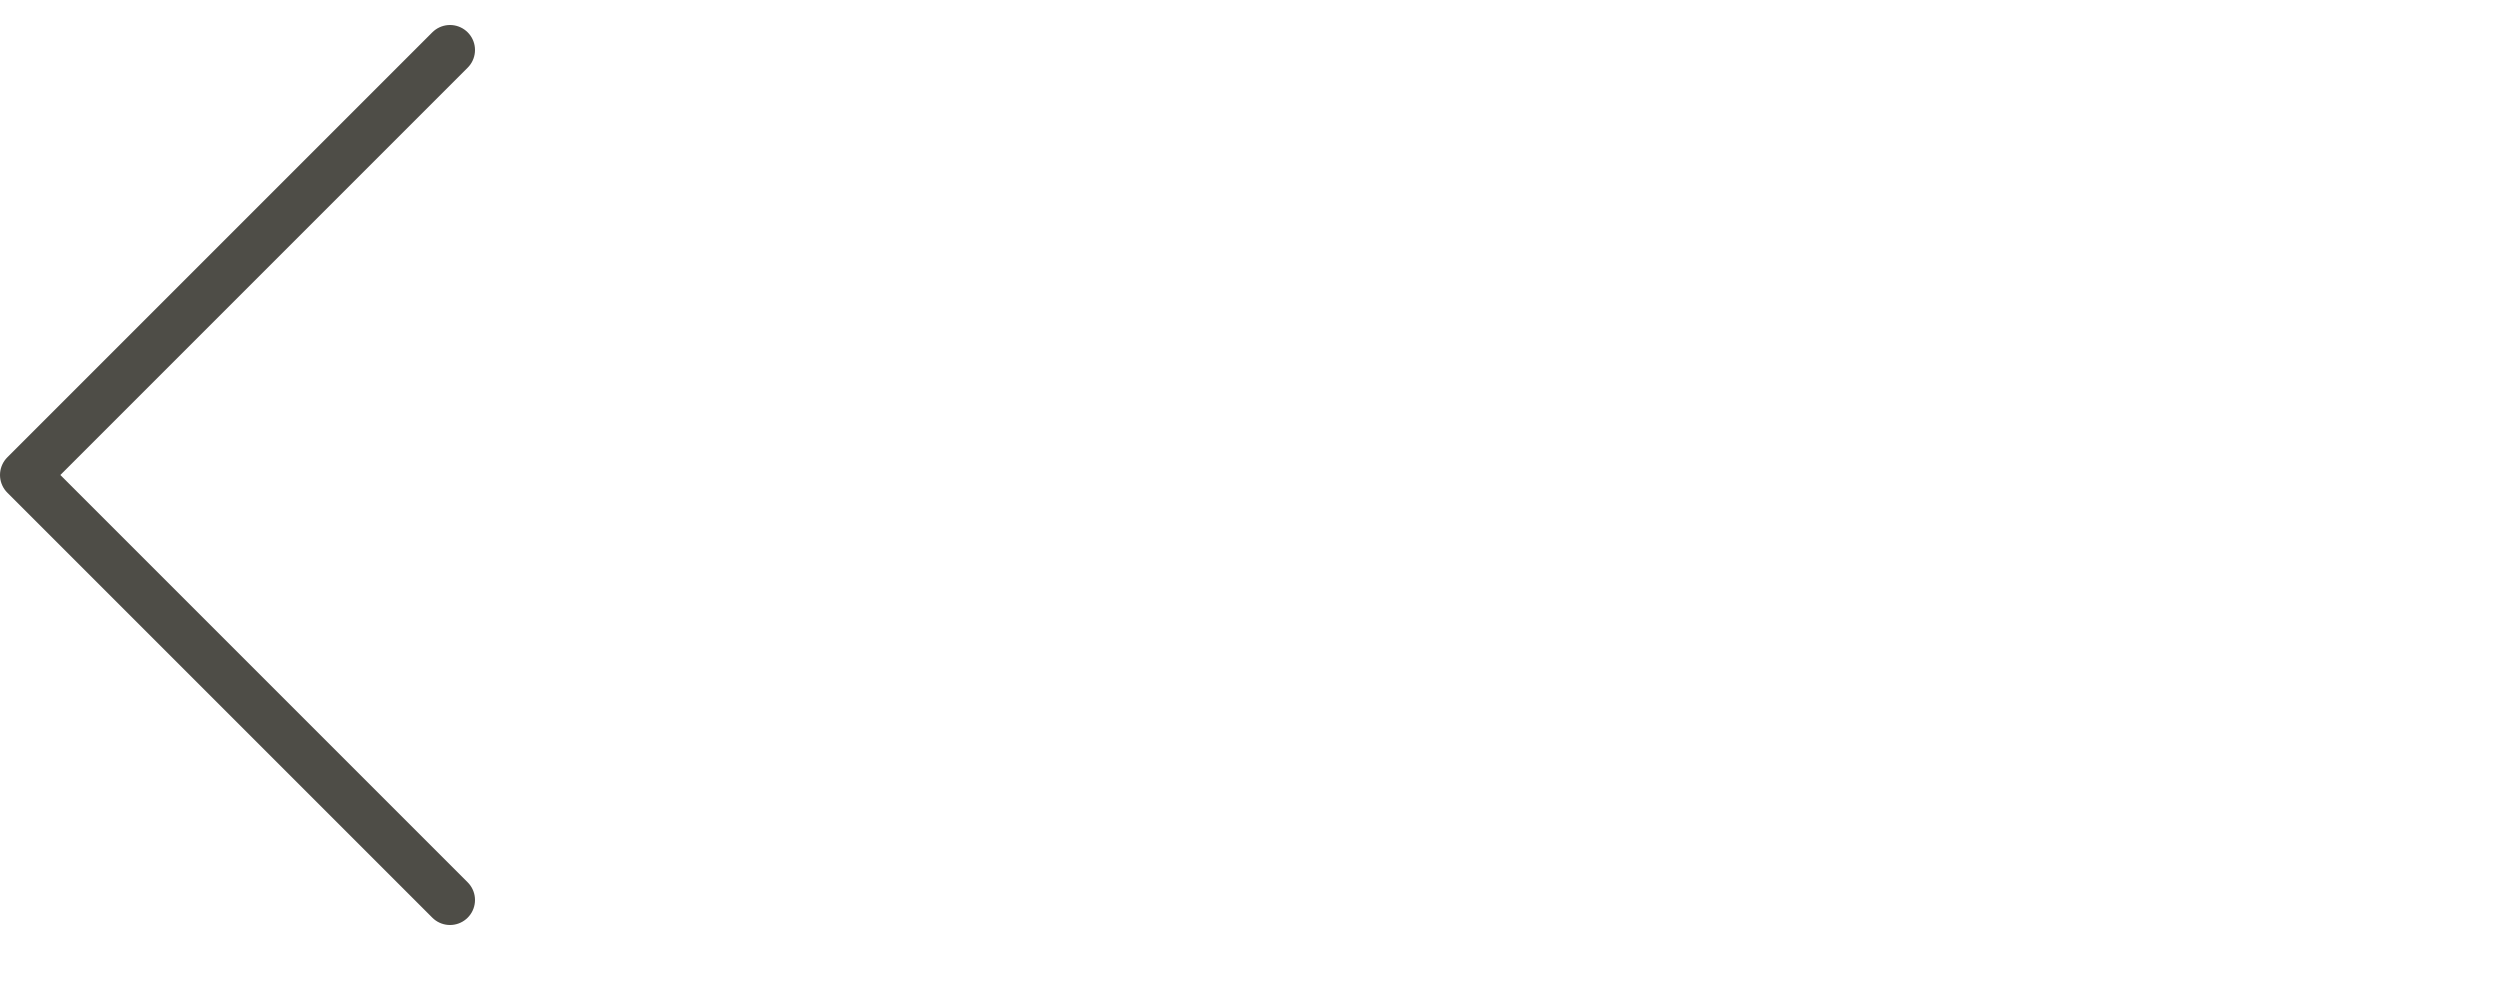
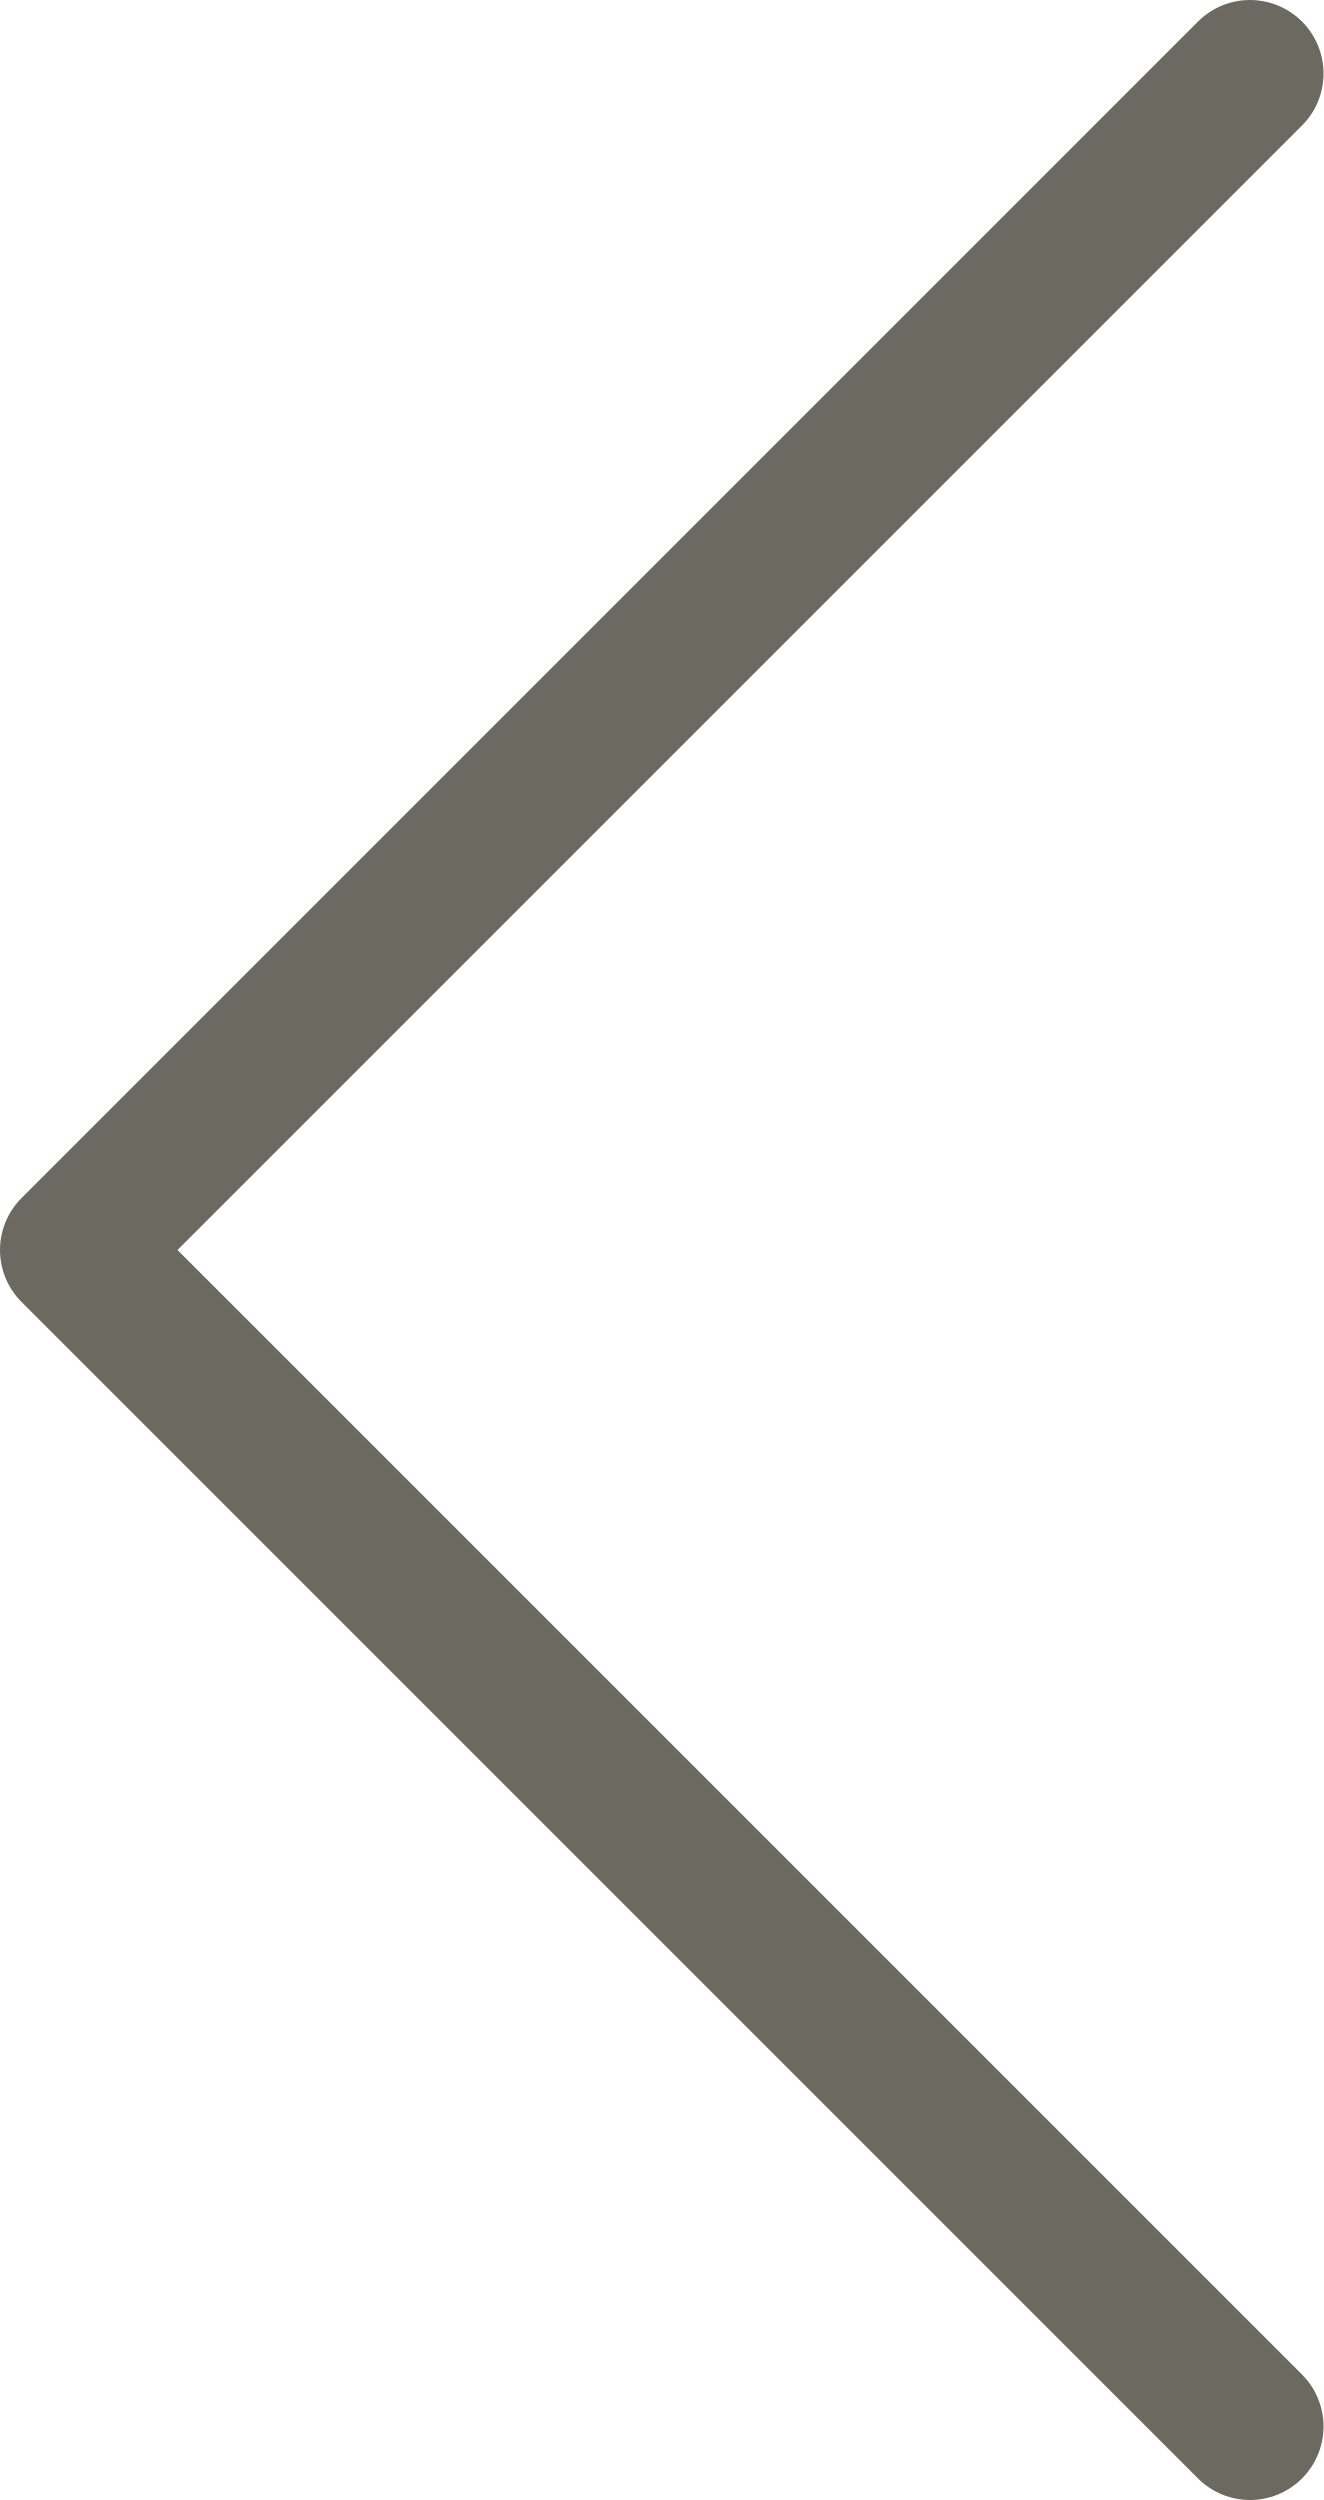
- <svg xmlns="http://www.w3.org/2000/svg" width="50" height="20" viewBox="0 0 30 20">
-   <path d="M1 1l8.5 8.5L18 1" stroke="#4E4D47" fill="none" fill-rule="evenodd" stroke-linecap="round" stroke-linejoin="round" transform="rotate(90)" />
+ <svg xmlns="http://www.w3.org/2000/svg" width="18" height="34" viewBox="0 0 18 34">
+   <polyline fill="none" stroke="#6C6960" stroke-linecap="round" stroke-linejoin="round" stroke-width="2" points="17 33 1 17 17 1" />
</svg>
